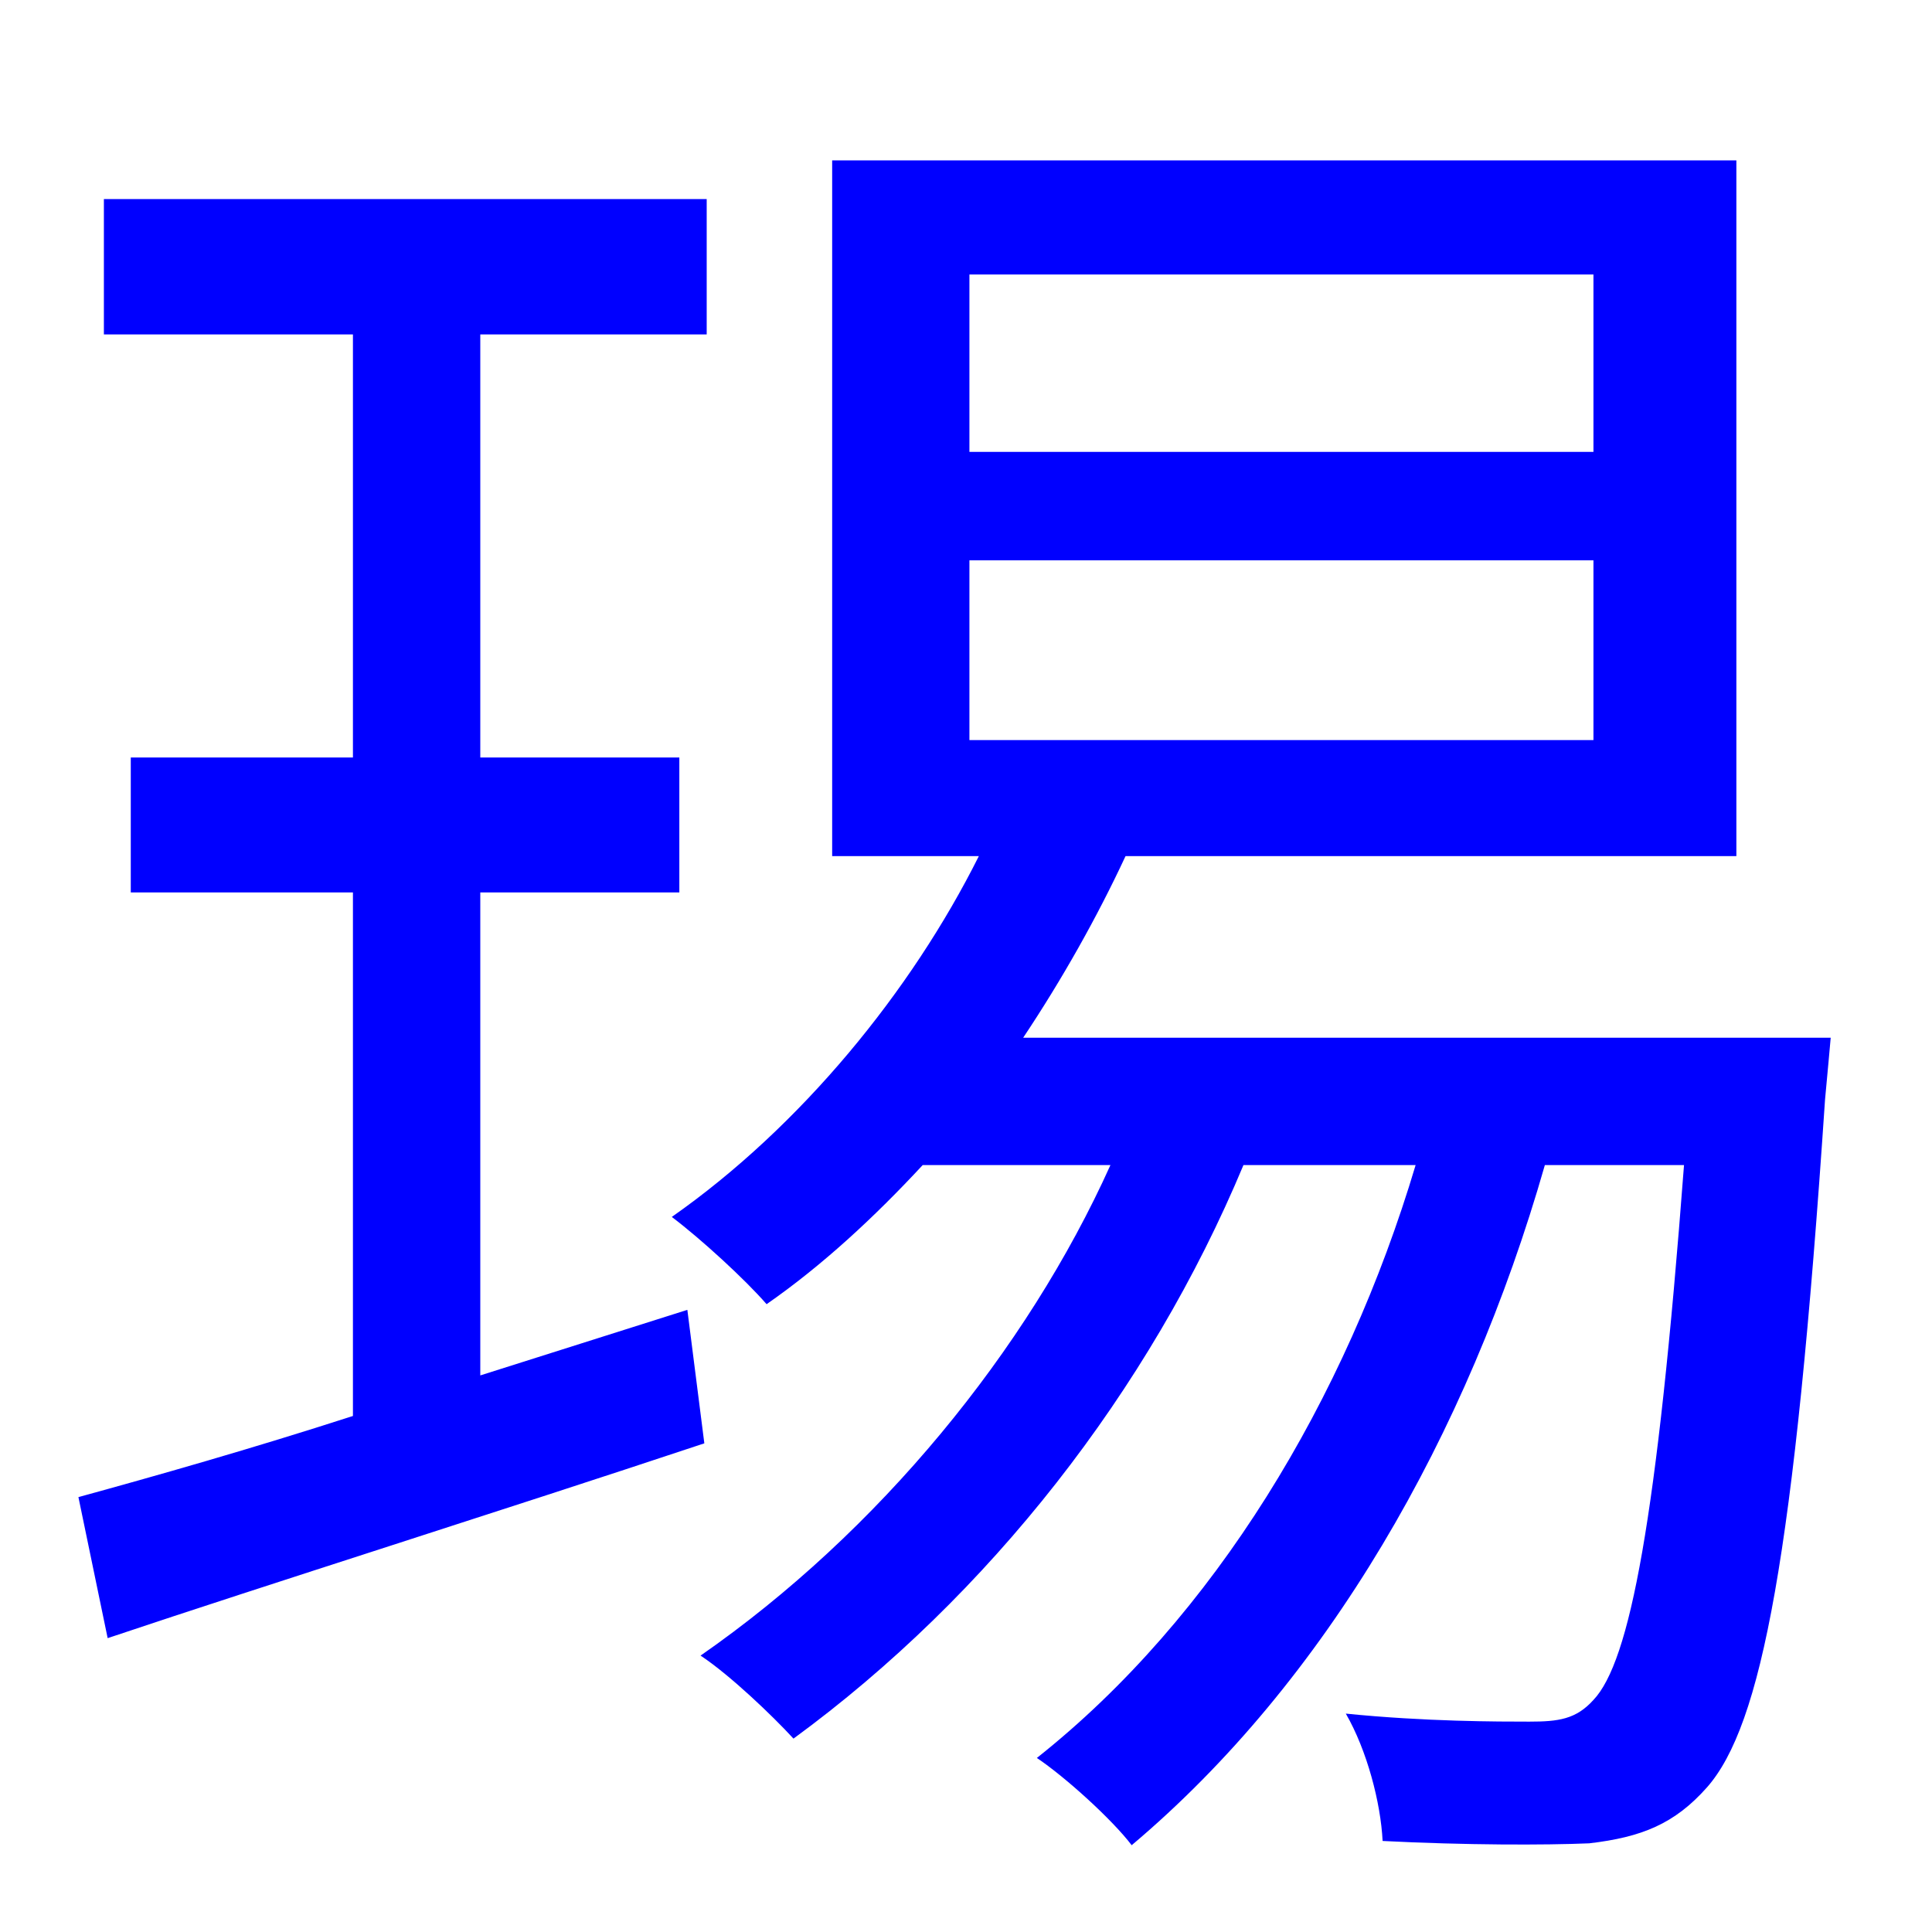
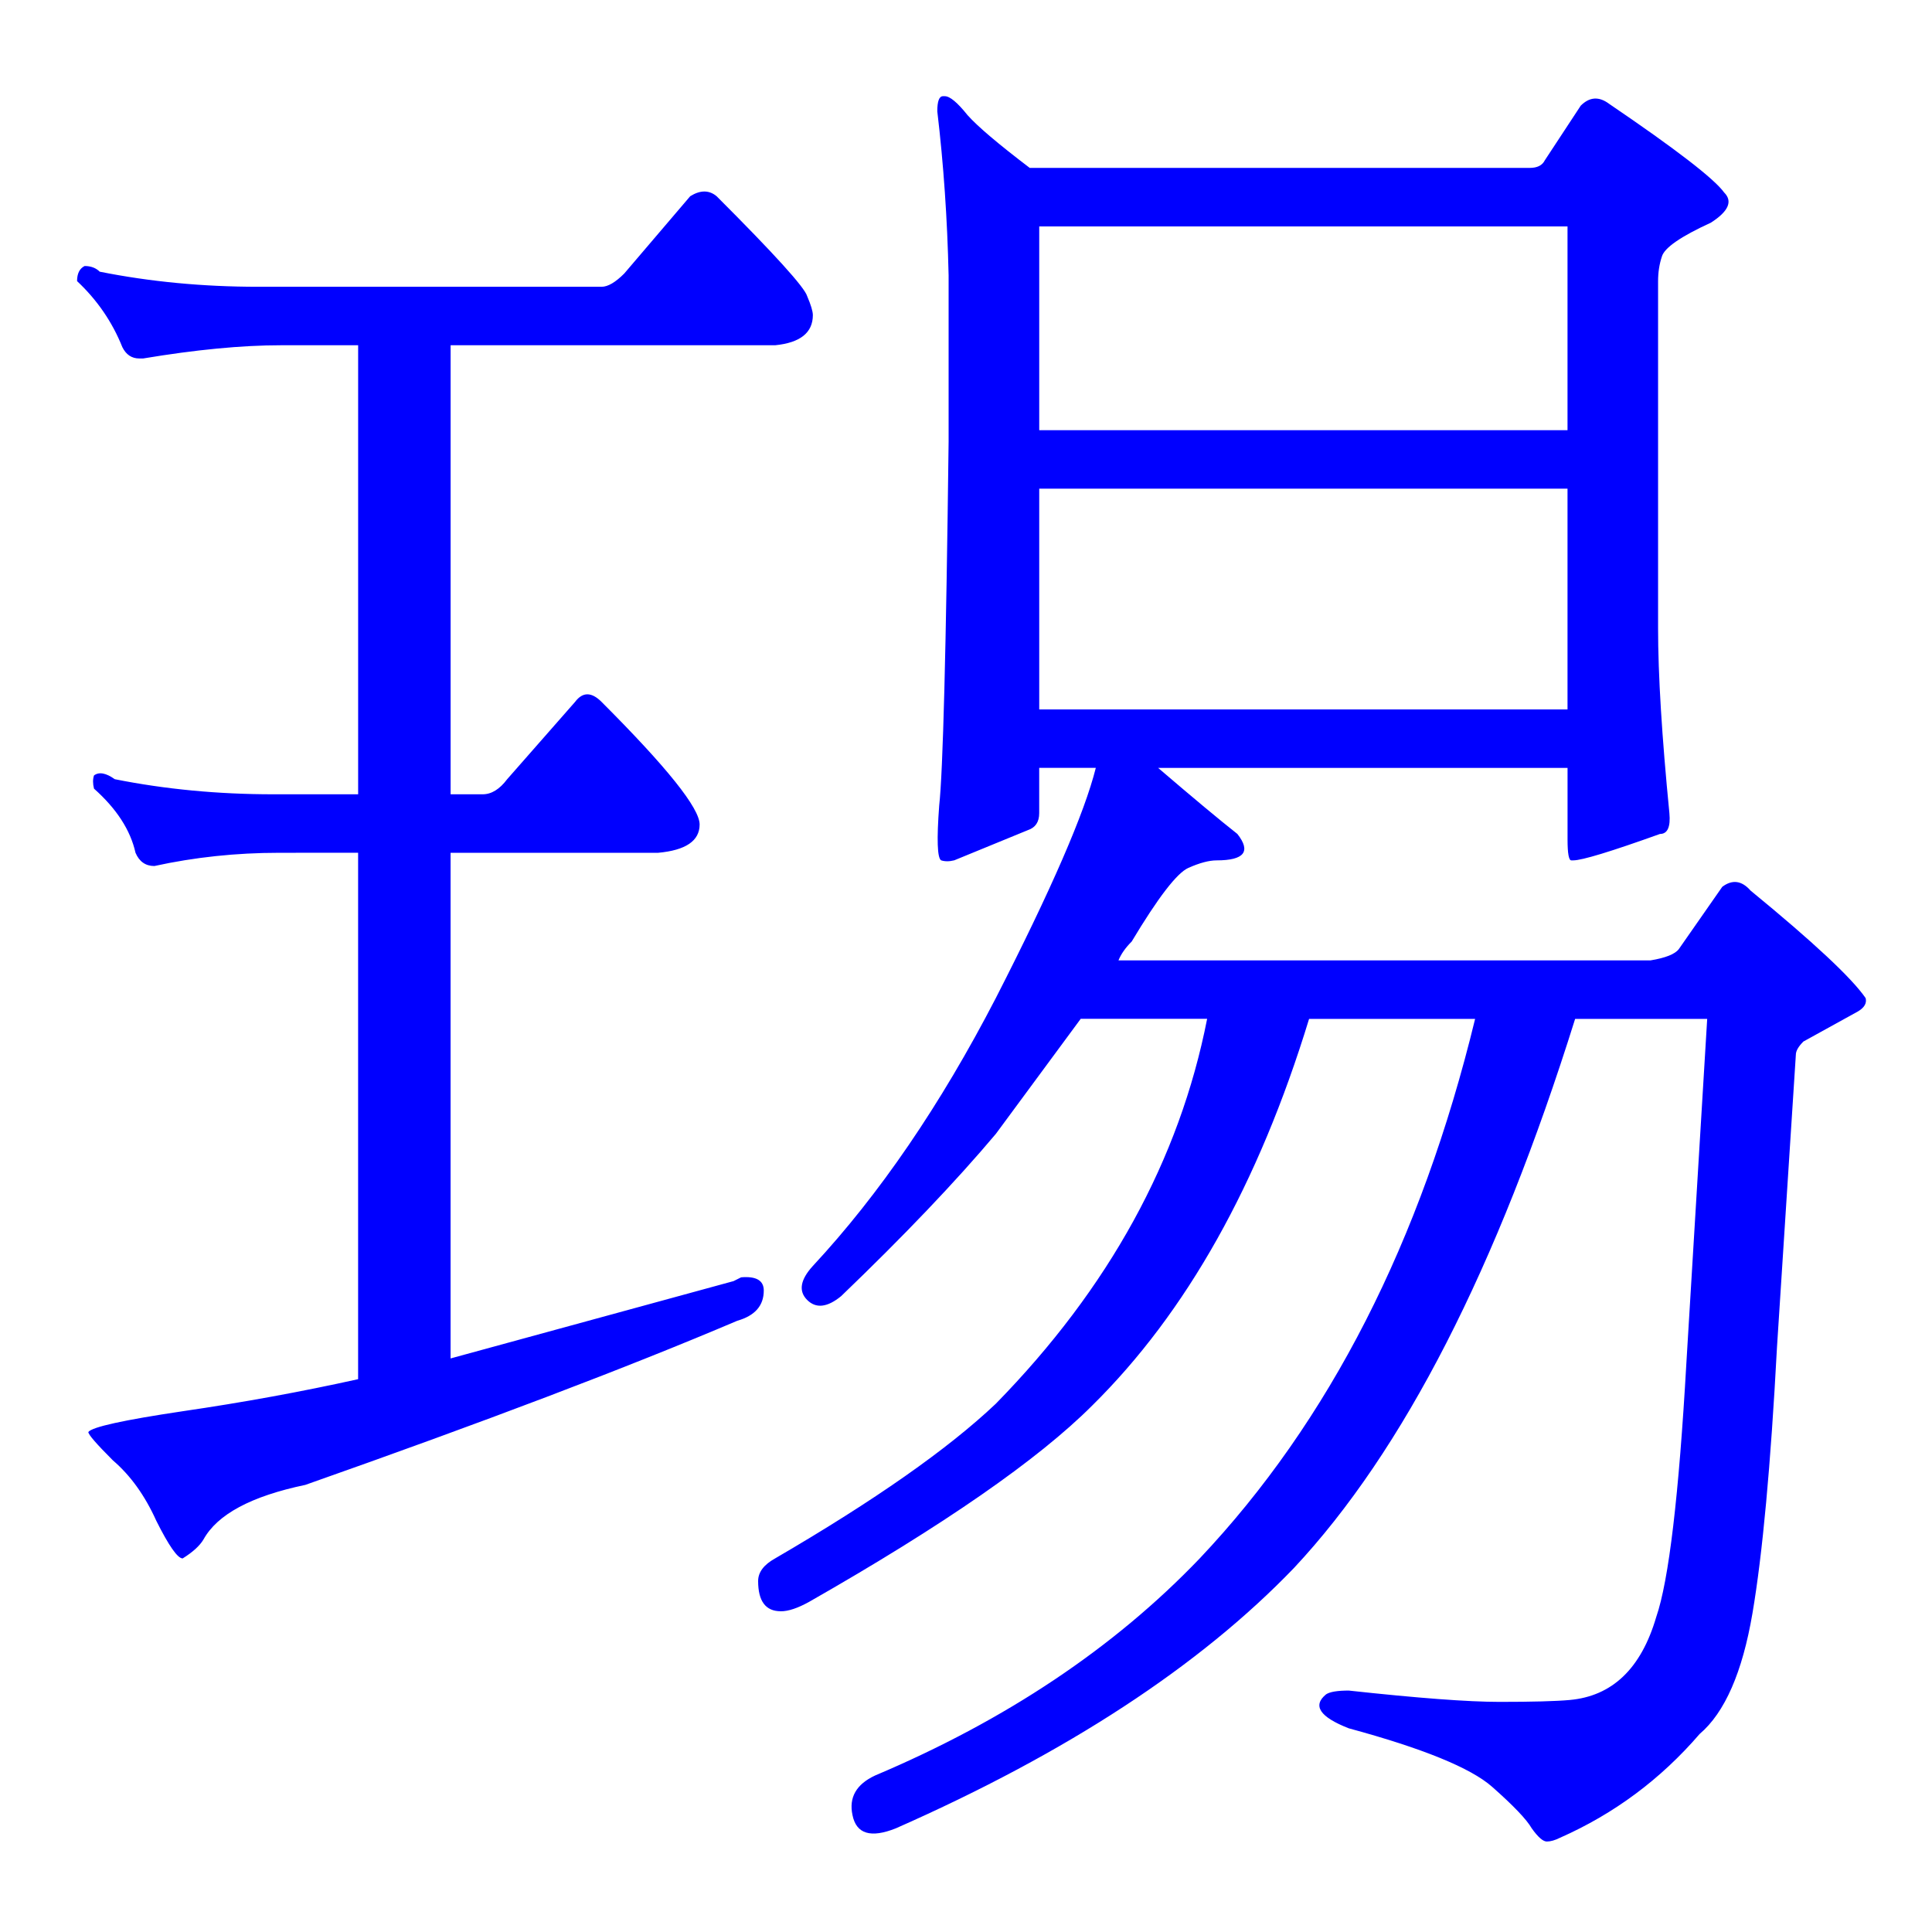
<svg xmlns="http://www.w3.org/2000/svg" width="64px" height="64px" id="svg2985" version="1.1">
  <defs id="defs2987" />
  <g id="layer1">
-     <text xml:space="preserve" style="font-size:64px;font-style:normal;font-variant:normal;font-weight:300;font-stretch:normal;text-align:start;line-height:125%;letter-spacing:0px;word-spacing:0px;writing-mode:lr-tb;text-anchor:start;fill:#0000ff;fill-opacity:1;stroke:none;font-family:AR PL UMing TW;-inkscape-font-specification:AR PL UMing TW Light" x="0.364" y="56" id="text2993">
-       <tspan id="tspan2995" x="0.364" y="56">㻛</tspan>
-     </text>
+     <g style="font-size:64px;font-style:normal;font-variant:normal;font-weight:300;font-stretch:normal;text-align:start;line-height:125%;letter-spacing:0px;word-spacing:0px;writing-mode:lr-tb;text-anchor:start;fill:#0000ff;fill-opacity:1;stroke:none;font-family:AR PL UMing TW;-inkscape-font-specification:AR PL UMing TW Light" id="text2993">
+       <path d="m 9.801,28.25 c -0.167,2.8e-5 -0.354,2.8e-5 -0.562,0 -1.417,2.8e-5 -2.792,0.146 -4.125,0.438 -0.292,2.7e-5 -0.5,-0.146 -0.625,-0.438 -0.167,-0.75 -0.625,-1.458 -1.375,-2.125 -0.042,-0.167 -0.042,-0.312 0,-0.438 0.167,-0.125 0.396,-0.083 0.688,0.125 1.667,0.333 3.417,0.5 5.25,0.5 l 2.812,0 0,-14.875 -2.562,0 c -1.292,4.5e-5 -2.813,0.146 -4.562,0.438 l -0.125,0 c -0.25,4.4e-5 -0.438,-0.125 -0.562,-0.375 -0.333,-0.833 -0.833,-1.562 -1.5,-2.188 -2.2e-6,-0.25 0.083,-0.417 0.25,-0.5 0.208,4.72e-5 0.375,0.063 0.5,0.188 1.667,0.333 3.417,0.5 5.25,0.5 l 11.375,0 c 0.208,4.65e-5 0.458,-0.146 0.75,-0.438 L 22.864,6.5 c 0.333,-0.208 0.625,-0.208 0.875,0 1.917,1.917 2.917,3.021 3,3.312 0.125,0.292 0.187,0.5 0.188,0.625 -2.6e-5,0.583 -0.417,0.917 -1.25,1 l -10.75,0 0,14.875 1.062,0 c 0.292,3e-5 0.562,-0.167 0.812,-0.5 l 2.25,-2.562 c 0.25,-0.333 0.542,-0.333 0.875,0 2.167,2.167 3.25,3.521 3.25,4.062 -2.2e-5,0.542 -0.458,0.854 -1.375,0.938 l -6.875,0 0,16.75 9.375,-2.562 0.25,-0.125 c 0.5,-0.042 0.75,0.104 0.75,0.438 -2.5e-5,0.5 -0.292,0.833 -0.875,1 -3.625,1.542 -8.396,3.354 -14.312,5.438 C 8.322,49.563 7.197,50.167 6.739,51 c -0.125,0.208 -0.354,0.417 -0.688,0.625 -0.167,4e-6 -0.458,-0.417 -0.875,-1.25 -0.375,-0.833 -0.854,-1.5 -1.438,-2 -0.542,-0.542 -0.813,-0.854 -0.812,-0.938 0.125,-0.167 1.167,-0.396 3.125,-0.688 2,-0.292 3.937,-0.646 5.812,-1.062 l 0,-17.438 -2.062,0 M 25.864,53.375 c -0.5,3e-6 -0.75,-0.333 -0.75,-1 -2.4e-5,-0.292 0.187,-0.542 0.562,-0.75 3.292,-1.917 5.729,-3.625 7.312,-5.125 3.75,-3.833 6.083,-8.083 7,-12.75 l -4.188,0 -2.812,3.812 c -1.333,1.583 -3.042,3.375 -5.125,5.375 -0.458,0.375 -0.833,0.417 -1.125,0.125 -0.292,-0.292 -0.229,-0.667 0.188,-1.125 2.208,-2.375 4.229,-5.333 6.062,-8.875 1.833,-3.583 2.937,-6.125 3.312,-7.625 l -1.875,0 0,1.5 c -3.4e-5,0.292 -0.125,0.479 -0.375,0.562 l -2.438,1 c -0.167,0.042 -0.313,0.042 -0.438,0 -0.125,-0.083 -0.146,-0.687 -0.062,-1.812 0.125,-1.125 0.229,-5.146 0.312,-12.062 l 0,-5.5 c -0.042,-1.875 -0.167,-3.687 -0.375,-5.438 -3e-5,-0.333 0.062,-0.5 0.188,-0.5 l 0.062,0 c 0.167,5.28e-5 0.417,0.208 0.75,0.625 0.333,0.375 1.021,0.958 2.062,1.75 l 16.562,0 c 0.25,5.04e-5 0.417,-0.083 0.5,-0.25 L 52.364,3.5 c 0.292,-0.292 0.604,-0.312 0.938,-0.062 2.208,1.5 3.479,2.479 3.812,2.938 0.292,0.292 0.146,0.625 -0.438,1 -1,0.458 -1.542,0.833 -1.625,1.125 -0.083,0.25 -0.125,0.521 -0.125,0.812 l 0,11.5 c -5.4e-5,1.542 0.125,3.583 0.375,6.125 0.042,0.458 -0.063,0.688 -0.312,0.688 -1.625,0.583 -2.583,0.875 -2.875,0.875 l -0.062,0 c -0.083,2.8e-5 -0.125,-0.229 -0.125,-0.688 l 0,-2.375 -13.562,0 c 1.167,1 2.042,1.729 2.625,2.188 0.458,0.583 0.229,0.875 -0.688,0.875 -0.25,2.8e-5 -0.563,0.083 -0.938,0.25 -0.375,0.167 -1,0.979 -1.875,2.438 -0.208,0.208 -0.354,0.417 -0.438,0.625 l 17.625,0 c 0.5,-0.083 0.812,-0.208 0.938,-0.375 l 1.438,-2.062 c 0.333,-0.25 0.646,-0.208 0.938,0.125 2.083,1.708 3.354,2.896 3.812,3.562 0.042,0.167 -0.042,0.313 -0.25,0.438 l -1.812,1 c -0.167,0.167 -0.25,0.313 -0.25,0.438 l -0.625,9.688 c -0.208,3.917 -0.479,6.854 -0.812,8.812 -0.333,1.958 -0.917,3.292 -1.75,4 -1.292,1.5 -2.833,2.646 -4.625,3.438 -0.167,0.083 -0.313,0.125 -0.438,0.125 -0.125,-5e-6 -0.292,-0.146 -0.5,-0.438 -0.167,-0.292 -0.604,-0.75 -1.312,-1.375 -0.708,-0.625 -2.292,-1.271 -4.75,-1.938 -0.958,-0.375 -1.208,-0.75 -0.75,-1.125 0.125,-0.083 0.375,-0.125 0.75,-0.125 2.292,0.25 3.958,0.375 5,0.375 1.083,0 1.854,-0.021 2.312,-0.062 1.417,-0.125 2.375,-1.042 2.875,-2.75 0.417,-1.208 0.75,-4.021 1,-8.438 l 0.688,-11.375 -4.375,0 c -2.583,8.25 -5.688,14.313 -9.312,18.188 -3.125,3.25 -7.521,6.125 -13.188,8.625 -0.833,0.333 -1.313,0.187 -1.438,-0.438 -0.125,-0.583 0.125,-1.021 0.75,-1.312 4.333,-1.833 7.917,-4.229 10.75,-7.188 4.292,-4.542 7.333,-10.5 9.125,-17.875 l -5.5,0 c -1.667,5.458 -4.063,9.729 -7.188,12.812 -1.792,1.792 -4.917,3.958 -9.375,6.5 -0.375,0.208 -0.688,0.313 -0.938,0.312 m 26.062,-37.188 -17.5,0 0,7.312 17.5,0 0,-7.312 m 0,-8.688 -17.5,0 0,6.75 17.5,0 0,-6.75" style="" id="path3029" />
+     </g>
  </g>
</svg>
